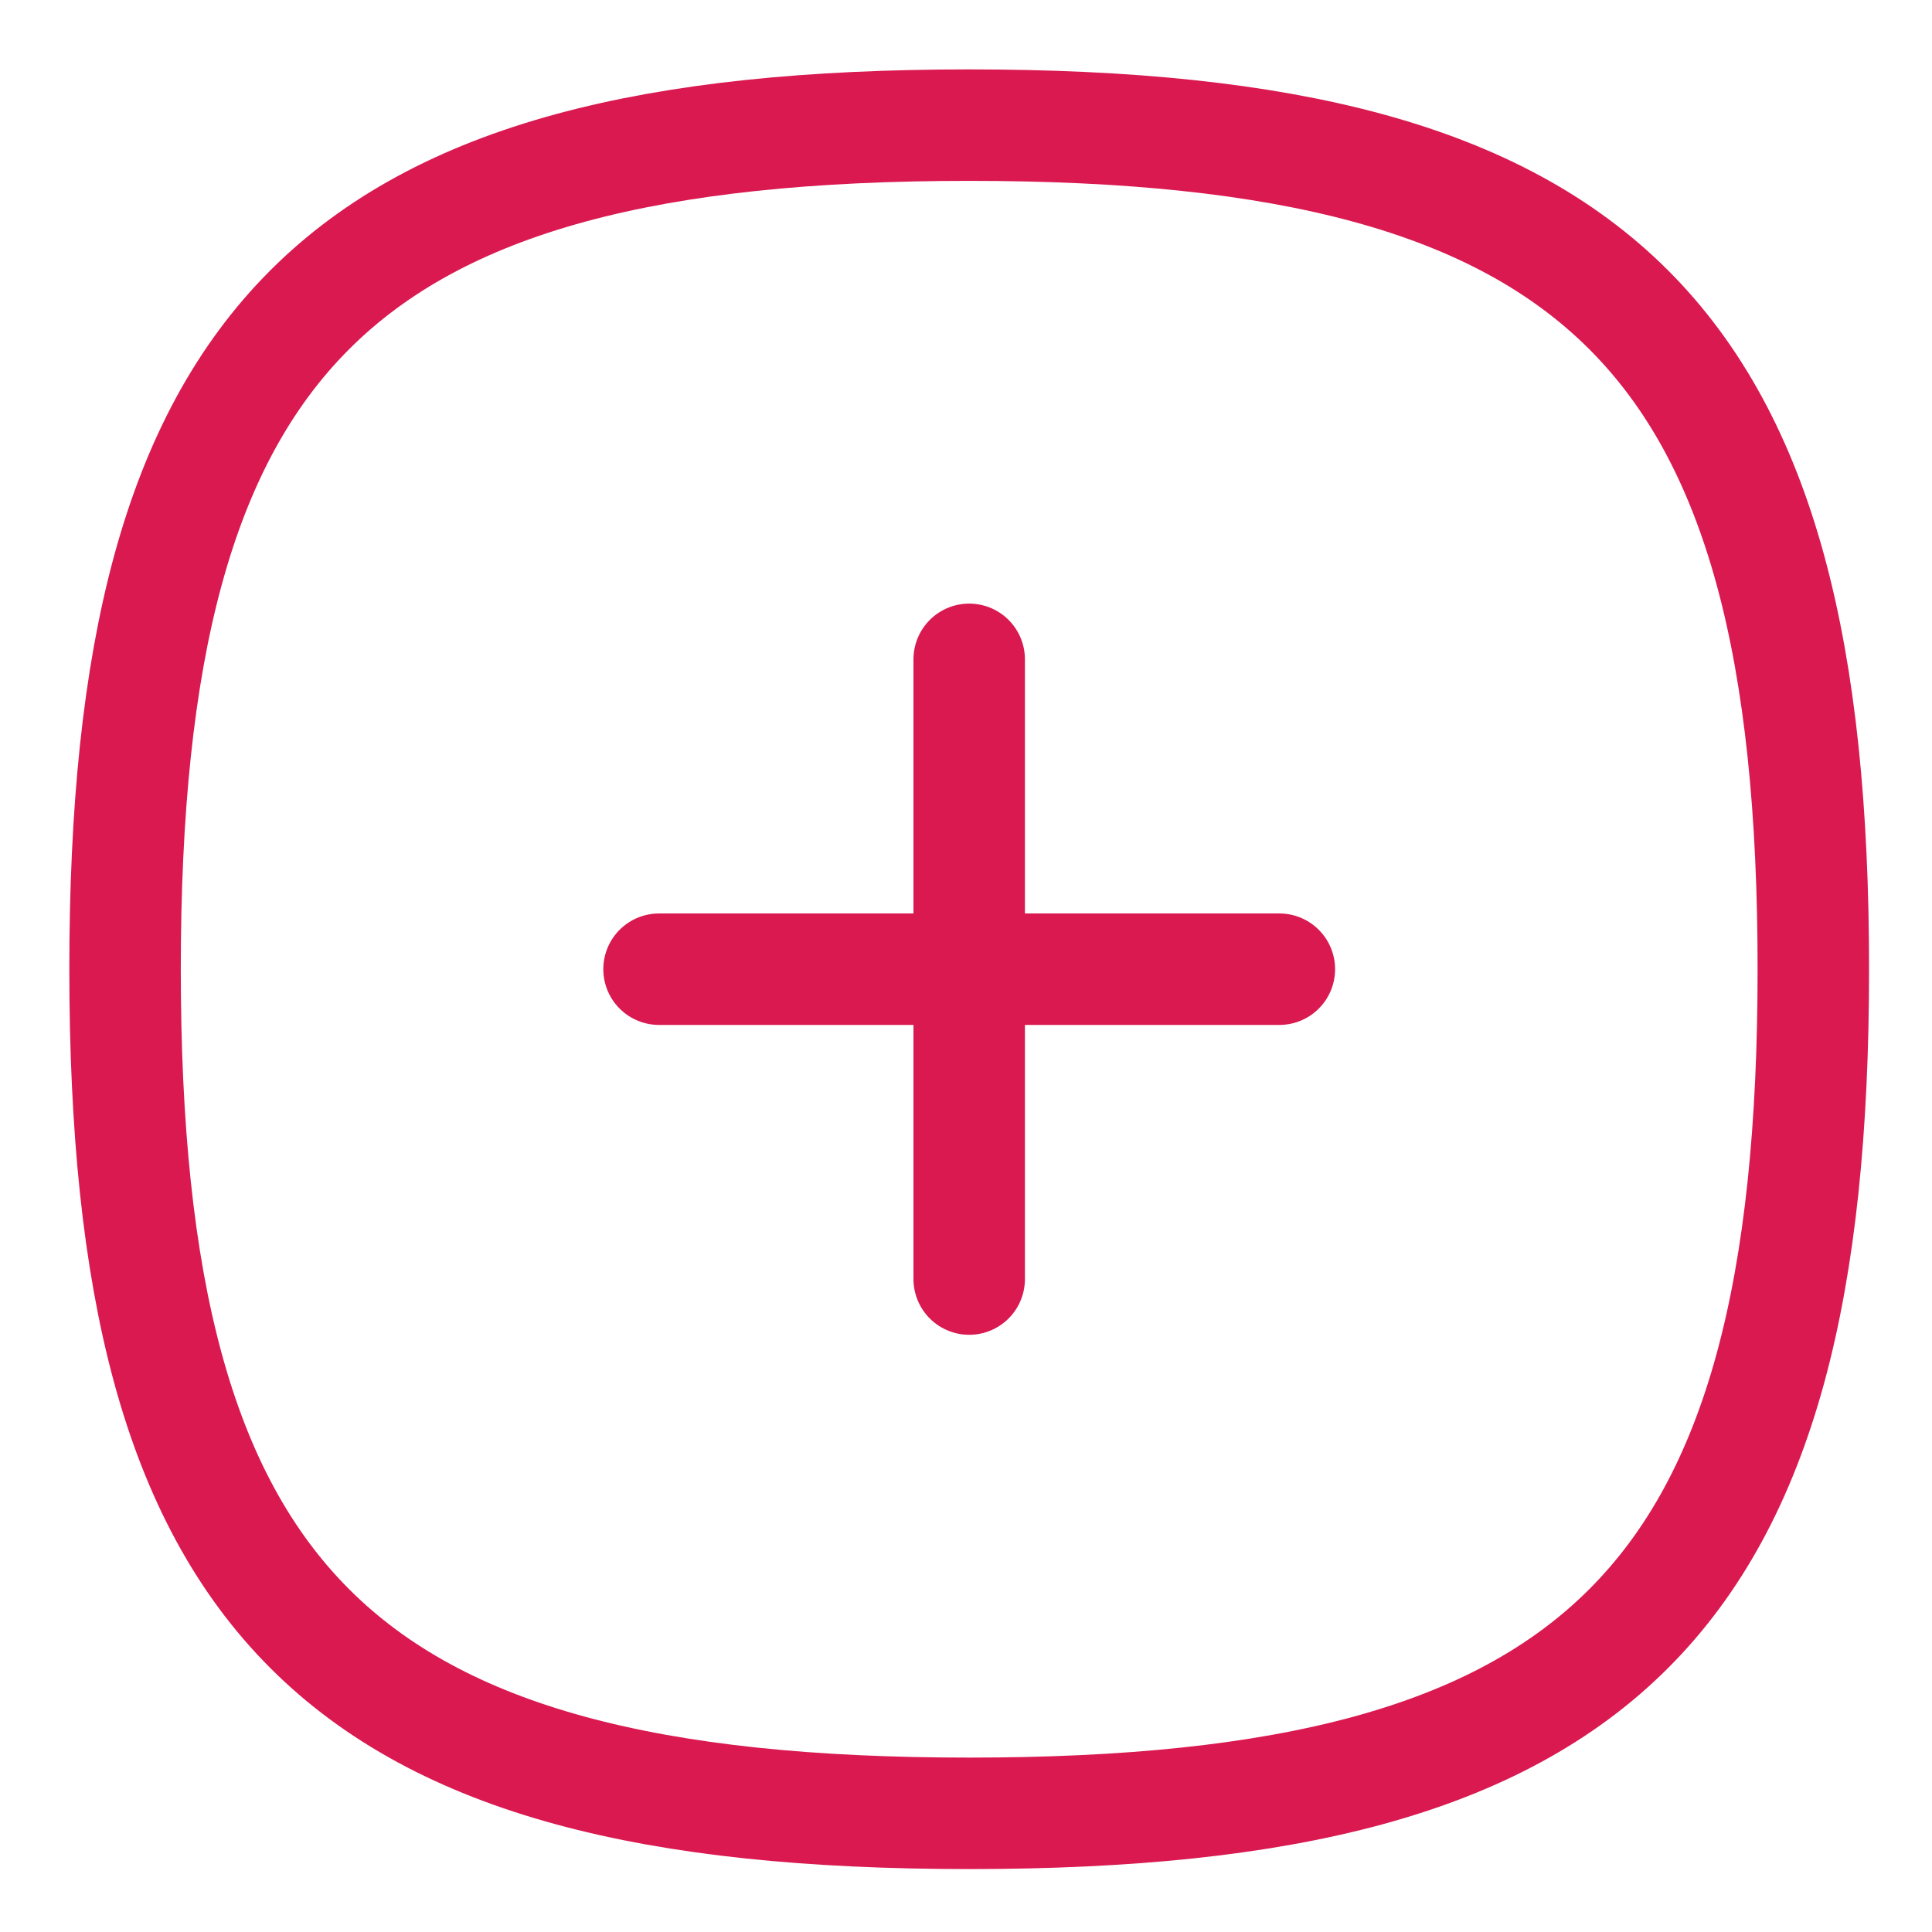
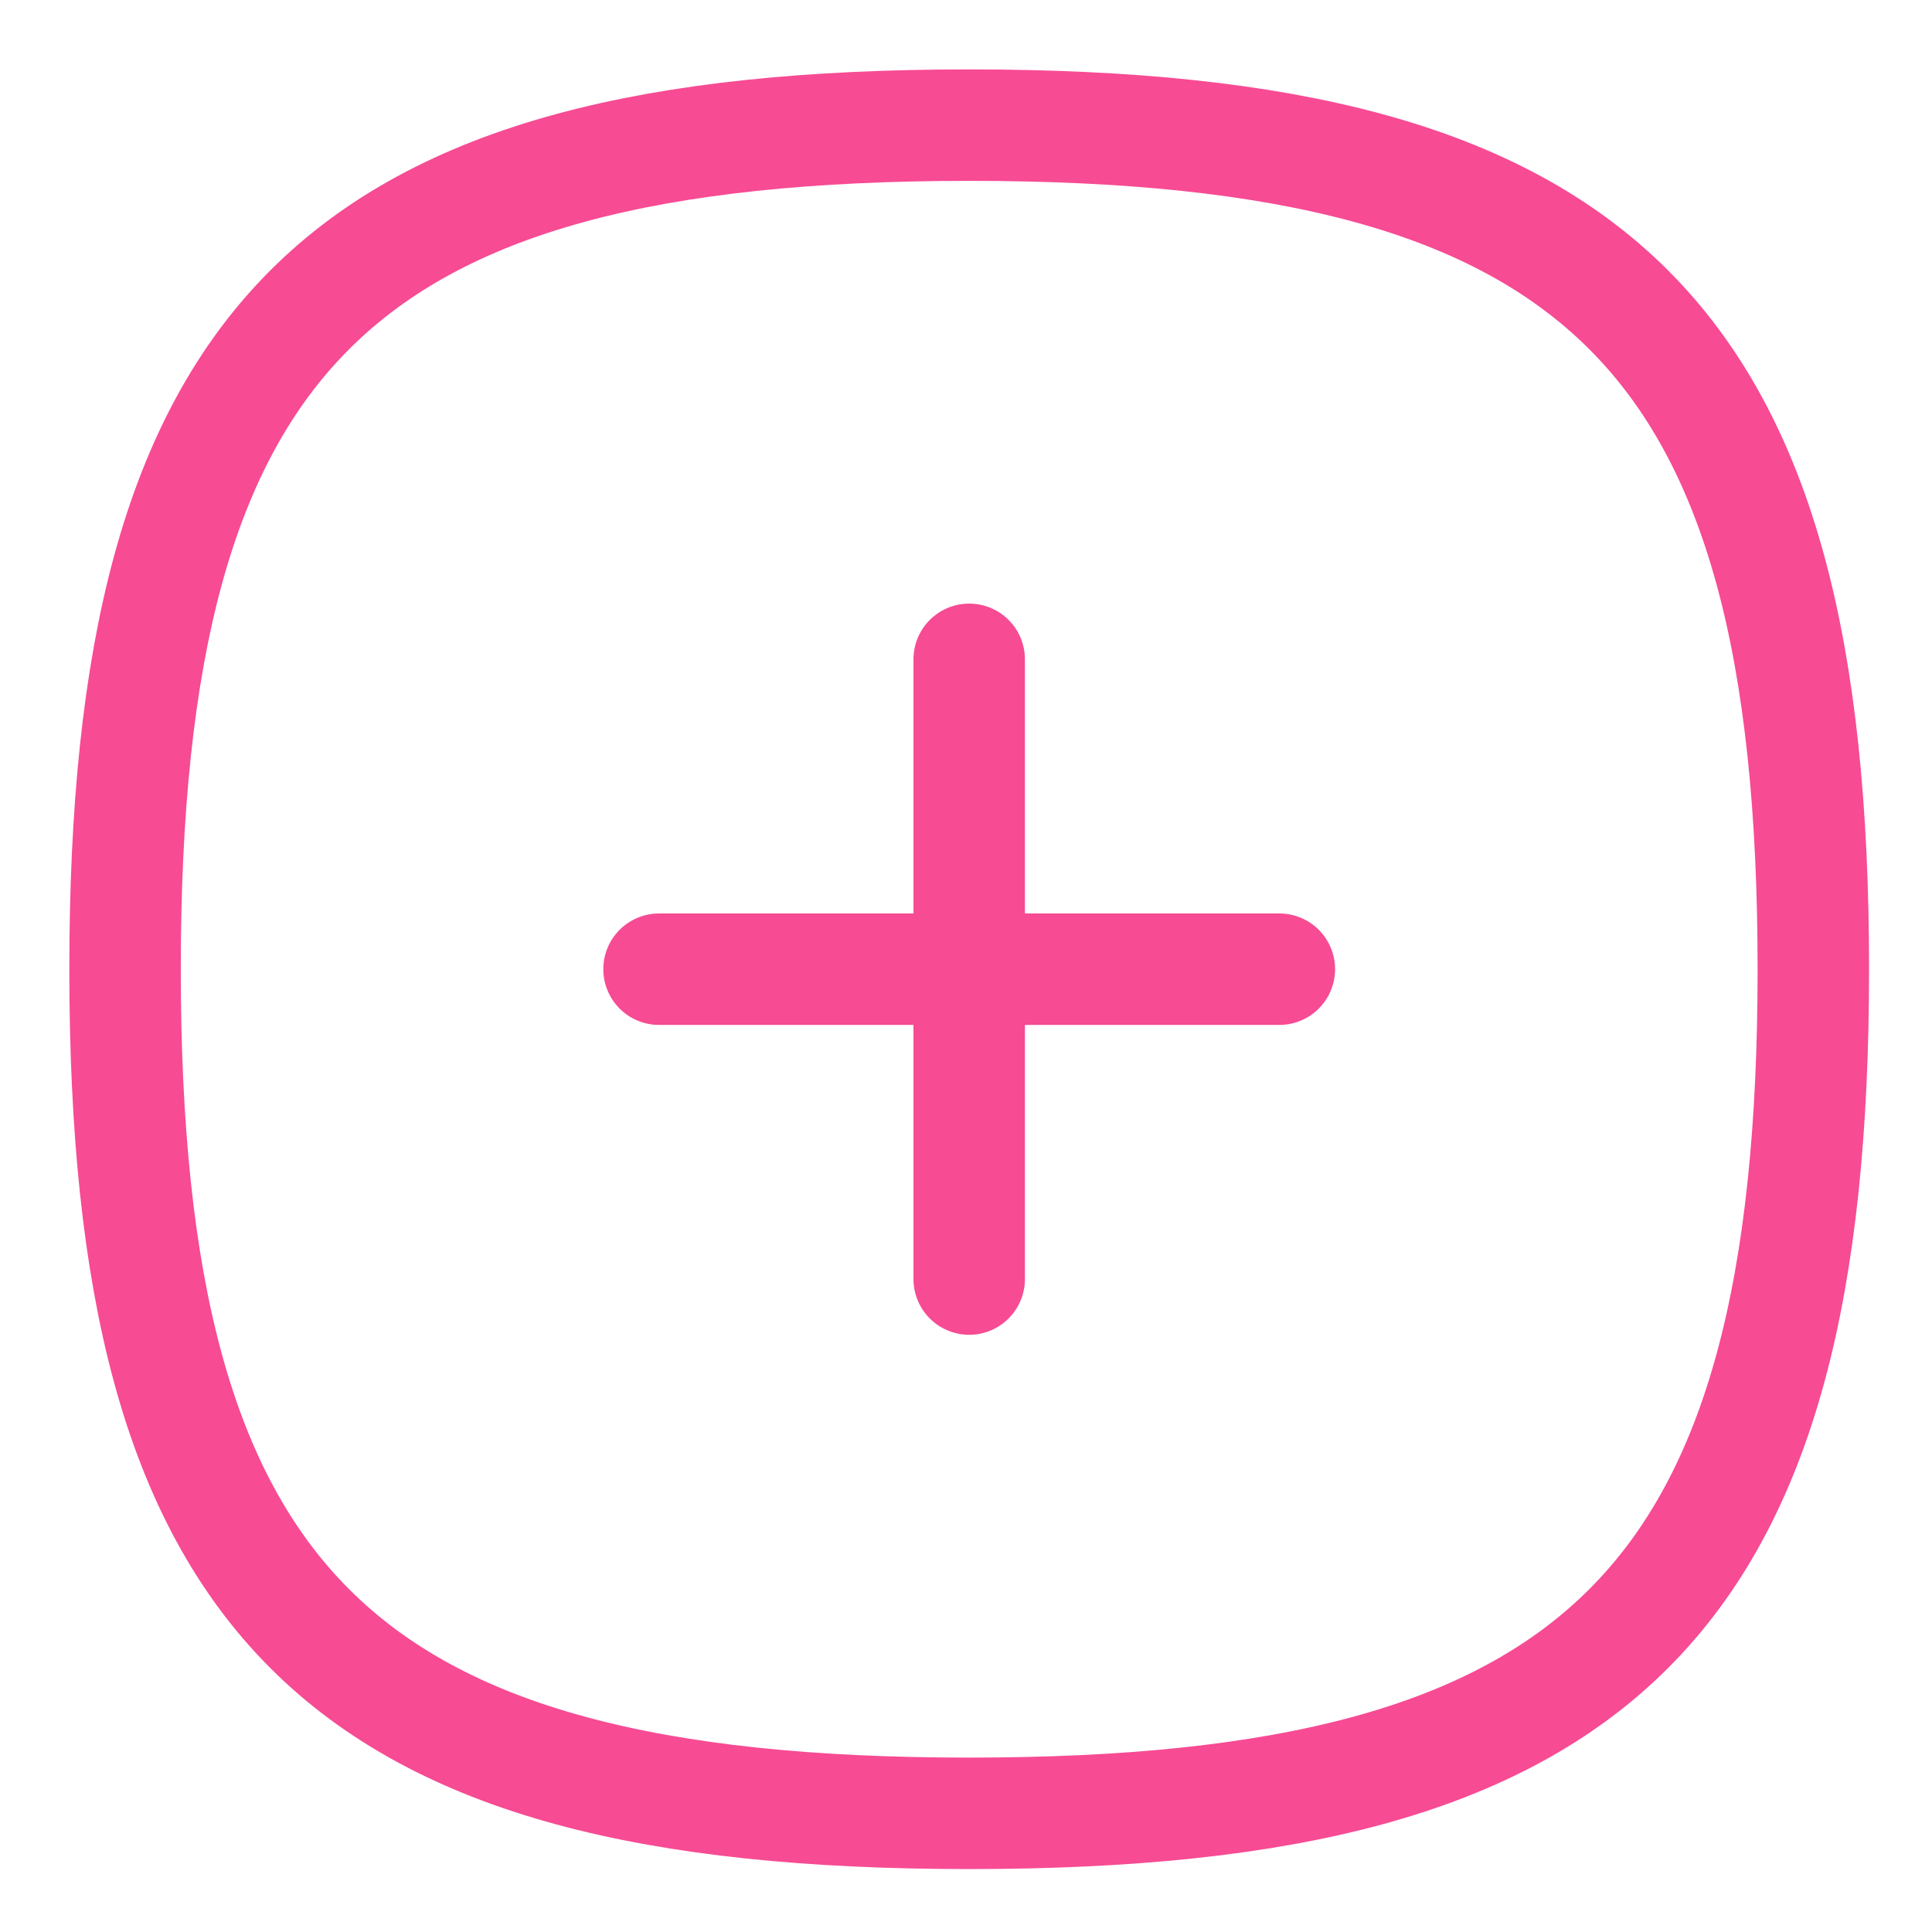
<svg xmlns="http://www.w3.org/2000/svg" width="26" height="26" viewBox="0 0 26 26" fill="none">
-   <path d="M13.043 8.873V17.213M17.217 13.043H8.869M1.683 13.043C1.683 4.524 4.524 1.684 13.043 1.684C21.562 1.684 24.403 4.524 24.403 13.043C24.403 21.562 21.562 24.403 13.043 24.403C4.524 24.403 1.683 21.562 1.683 13.043Z" stroke="#D91950" stroke-width="1.5" stroke-linecap="round" stroke-linejoin="round" />
+   <path d="M13.043 8.873V17.213M17.217 13.043H8.869M1.683 13.043C1.683 4.524 4.524 1.684 13.043 1.684C21.562 1.684 24.403 4.524 24.403 13.043C24.403 21.562 21.562 24.403 13.043 24.403C4.524 24.403 1.683 21.562 1.683 13.043Z" stroke="#F74B94" stroke-width="1.5" stroke-linecap="round" stroke-linejoin="round" />
</svg>
